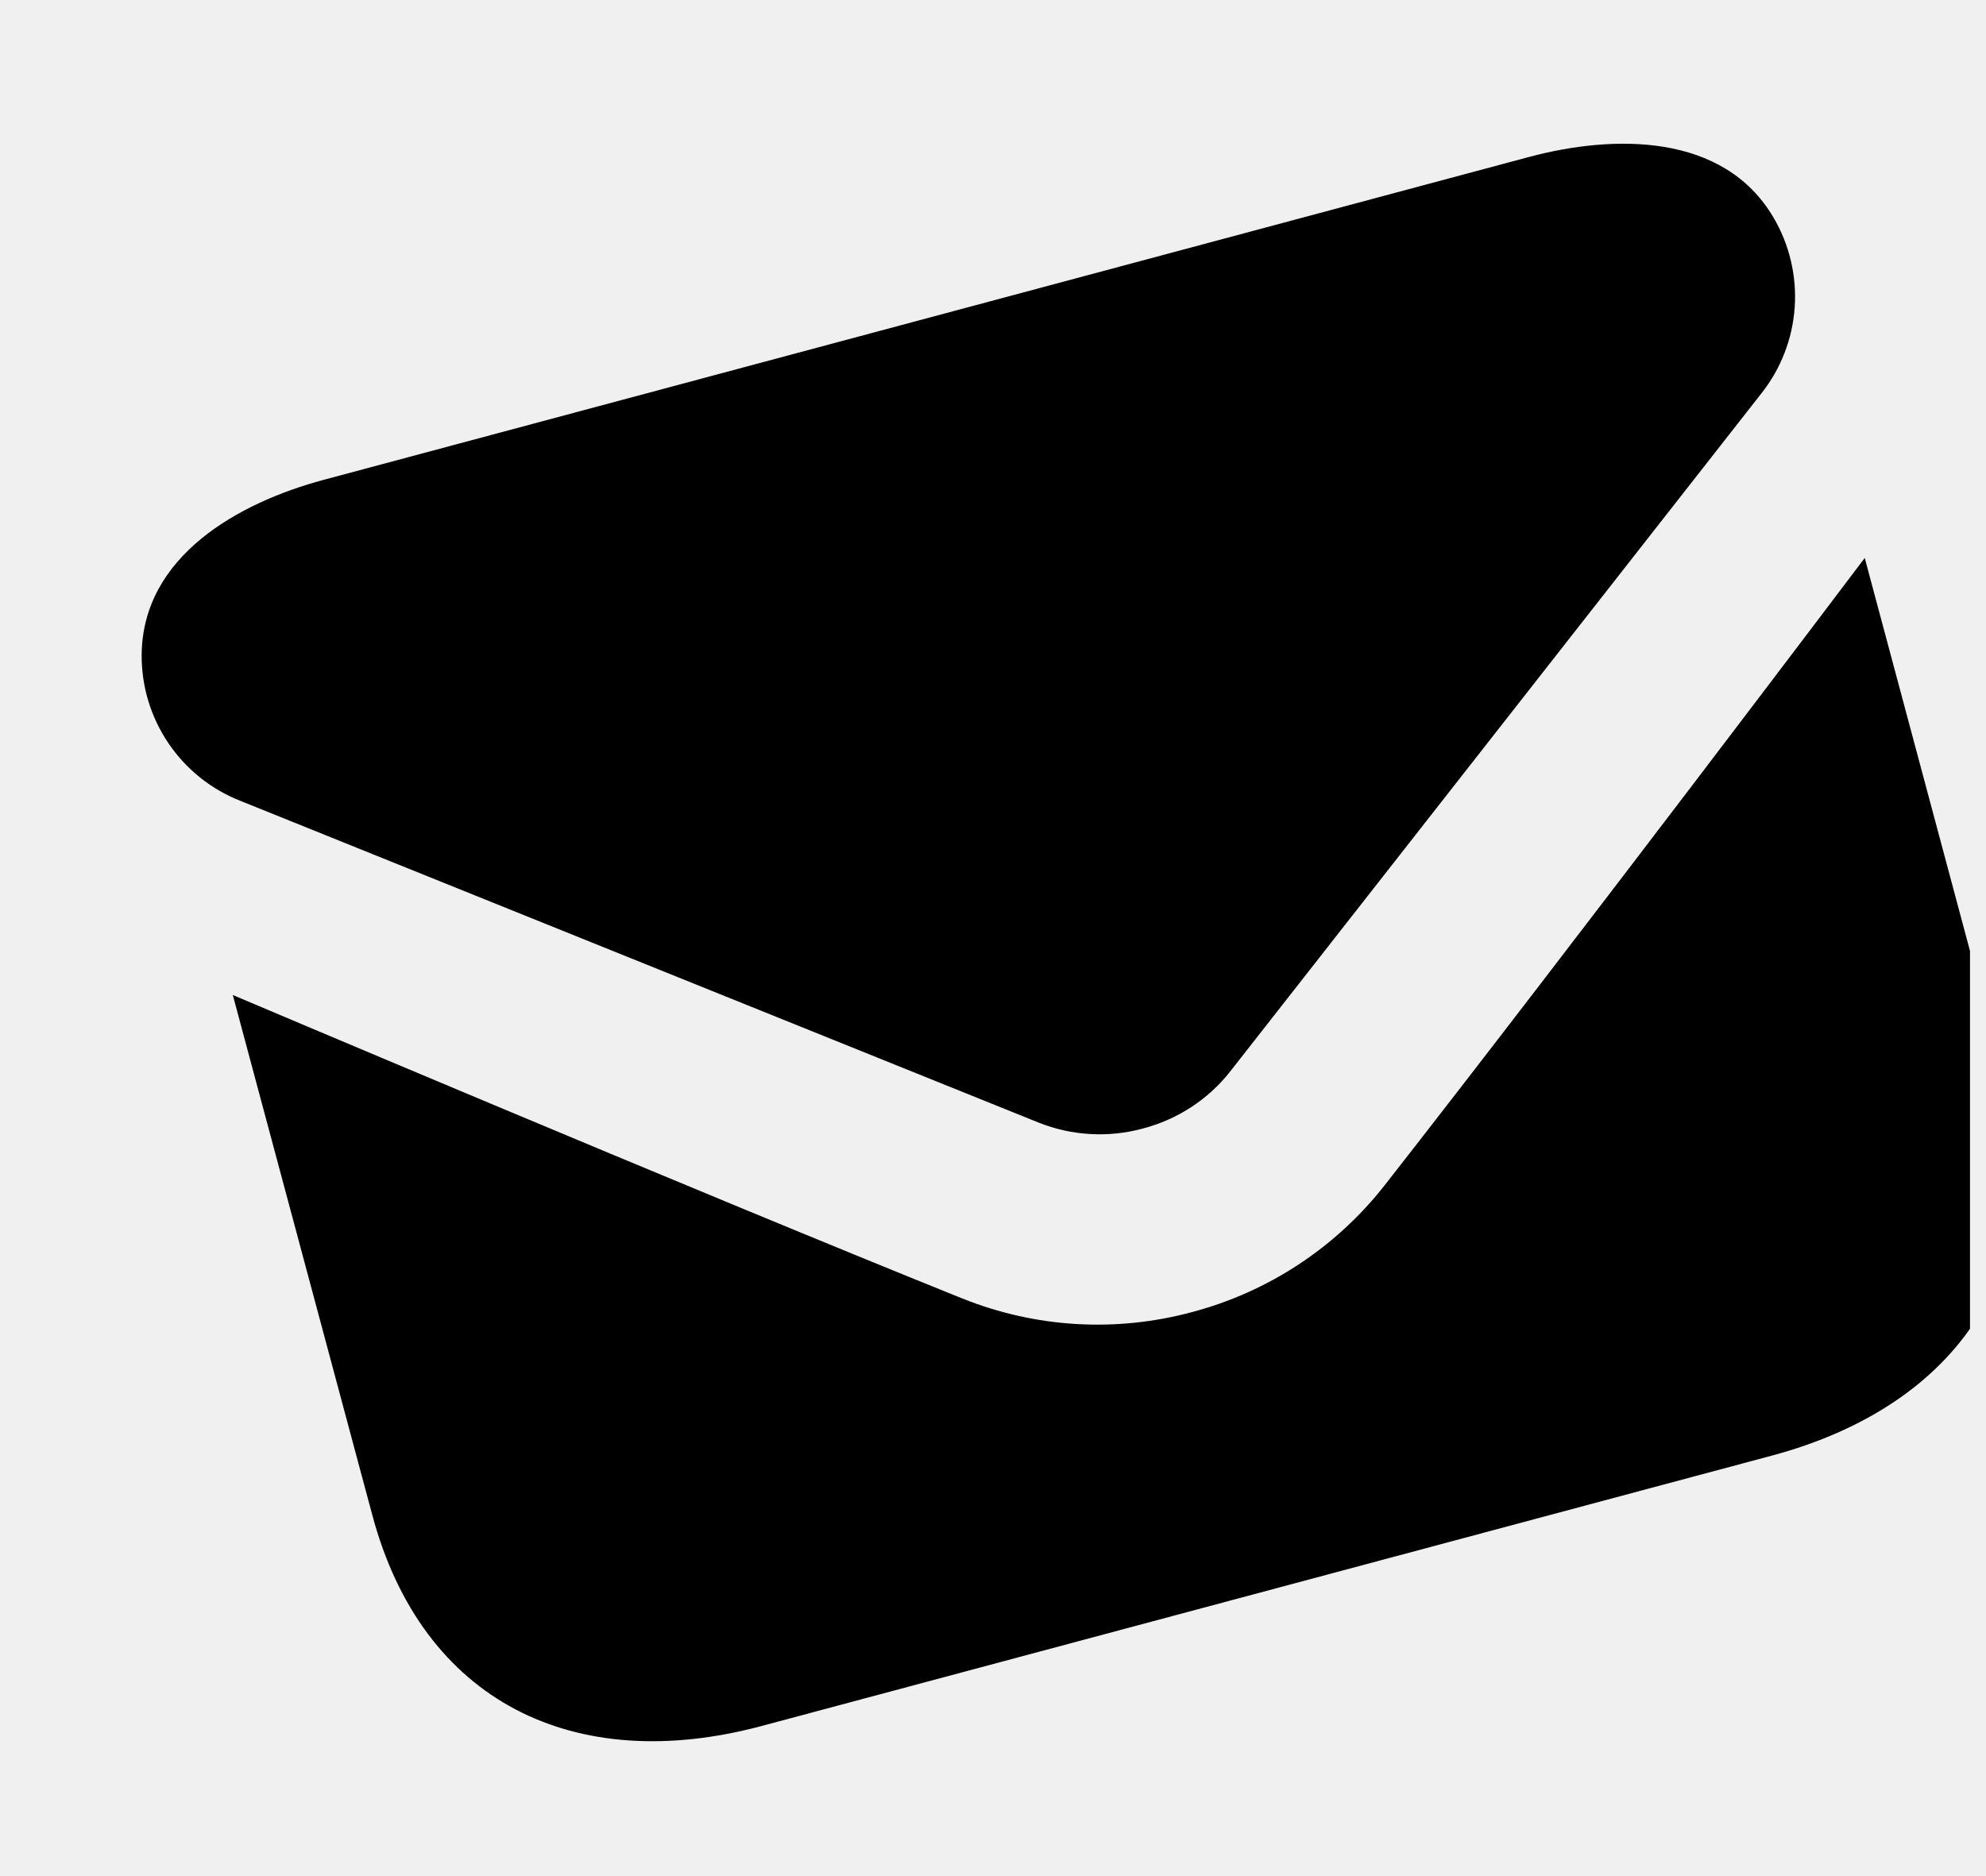
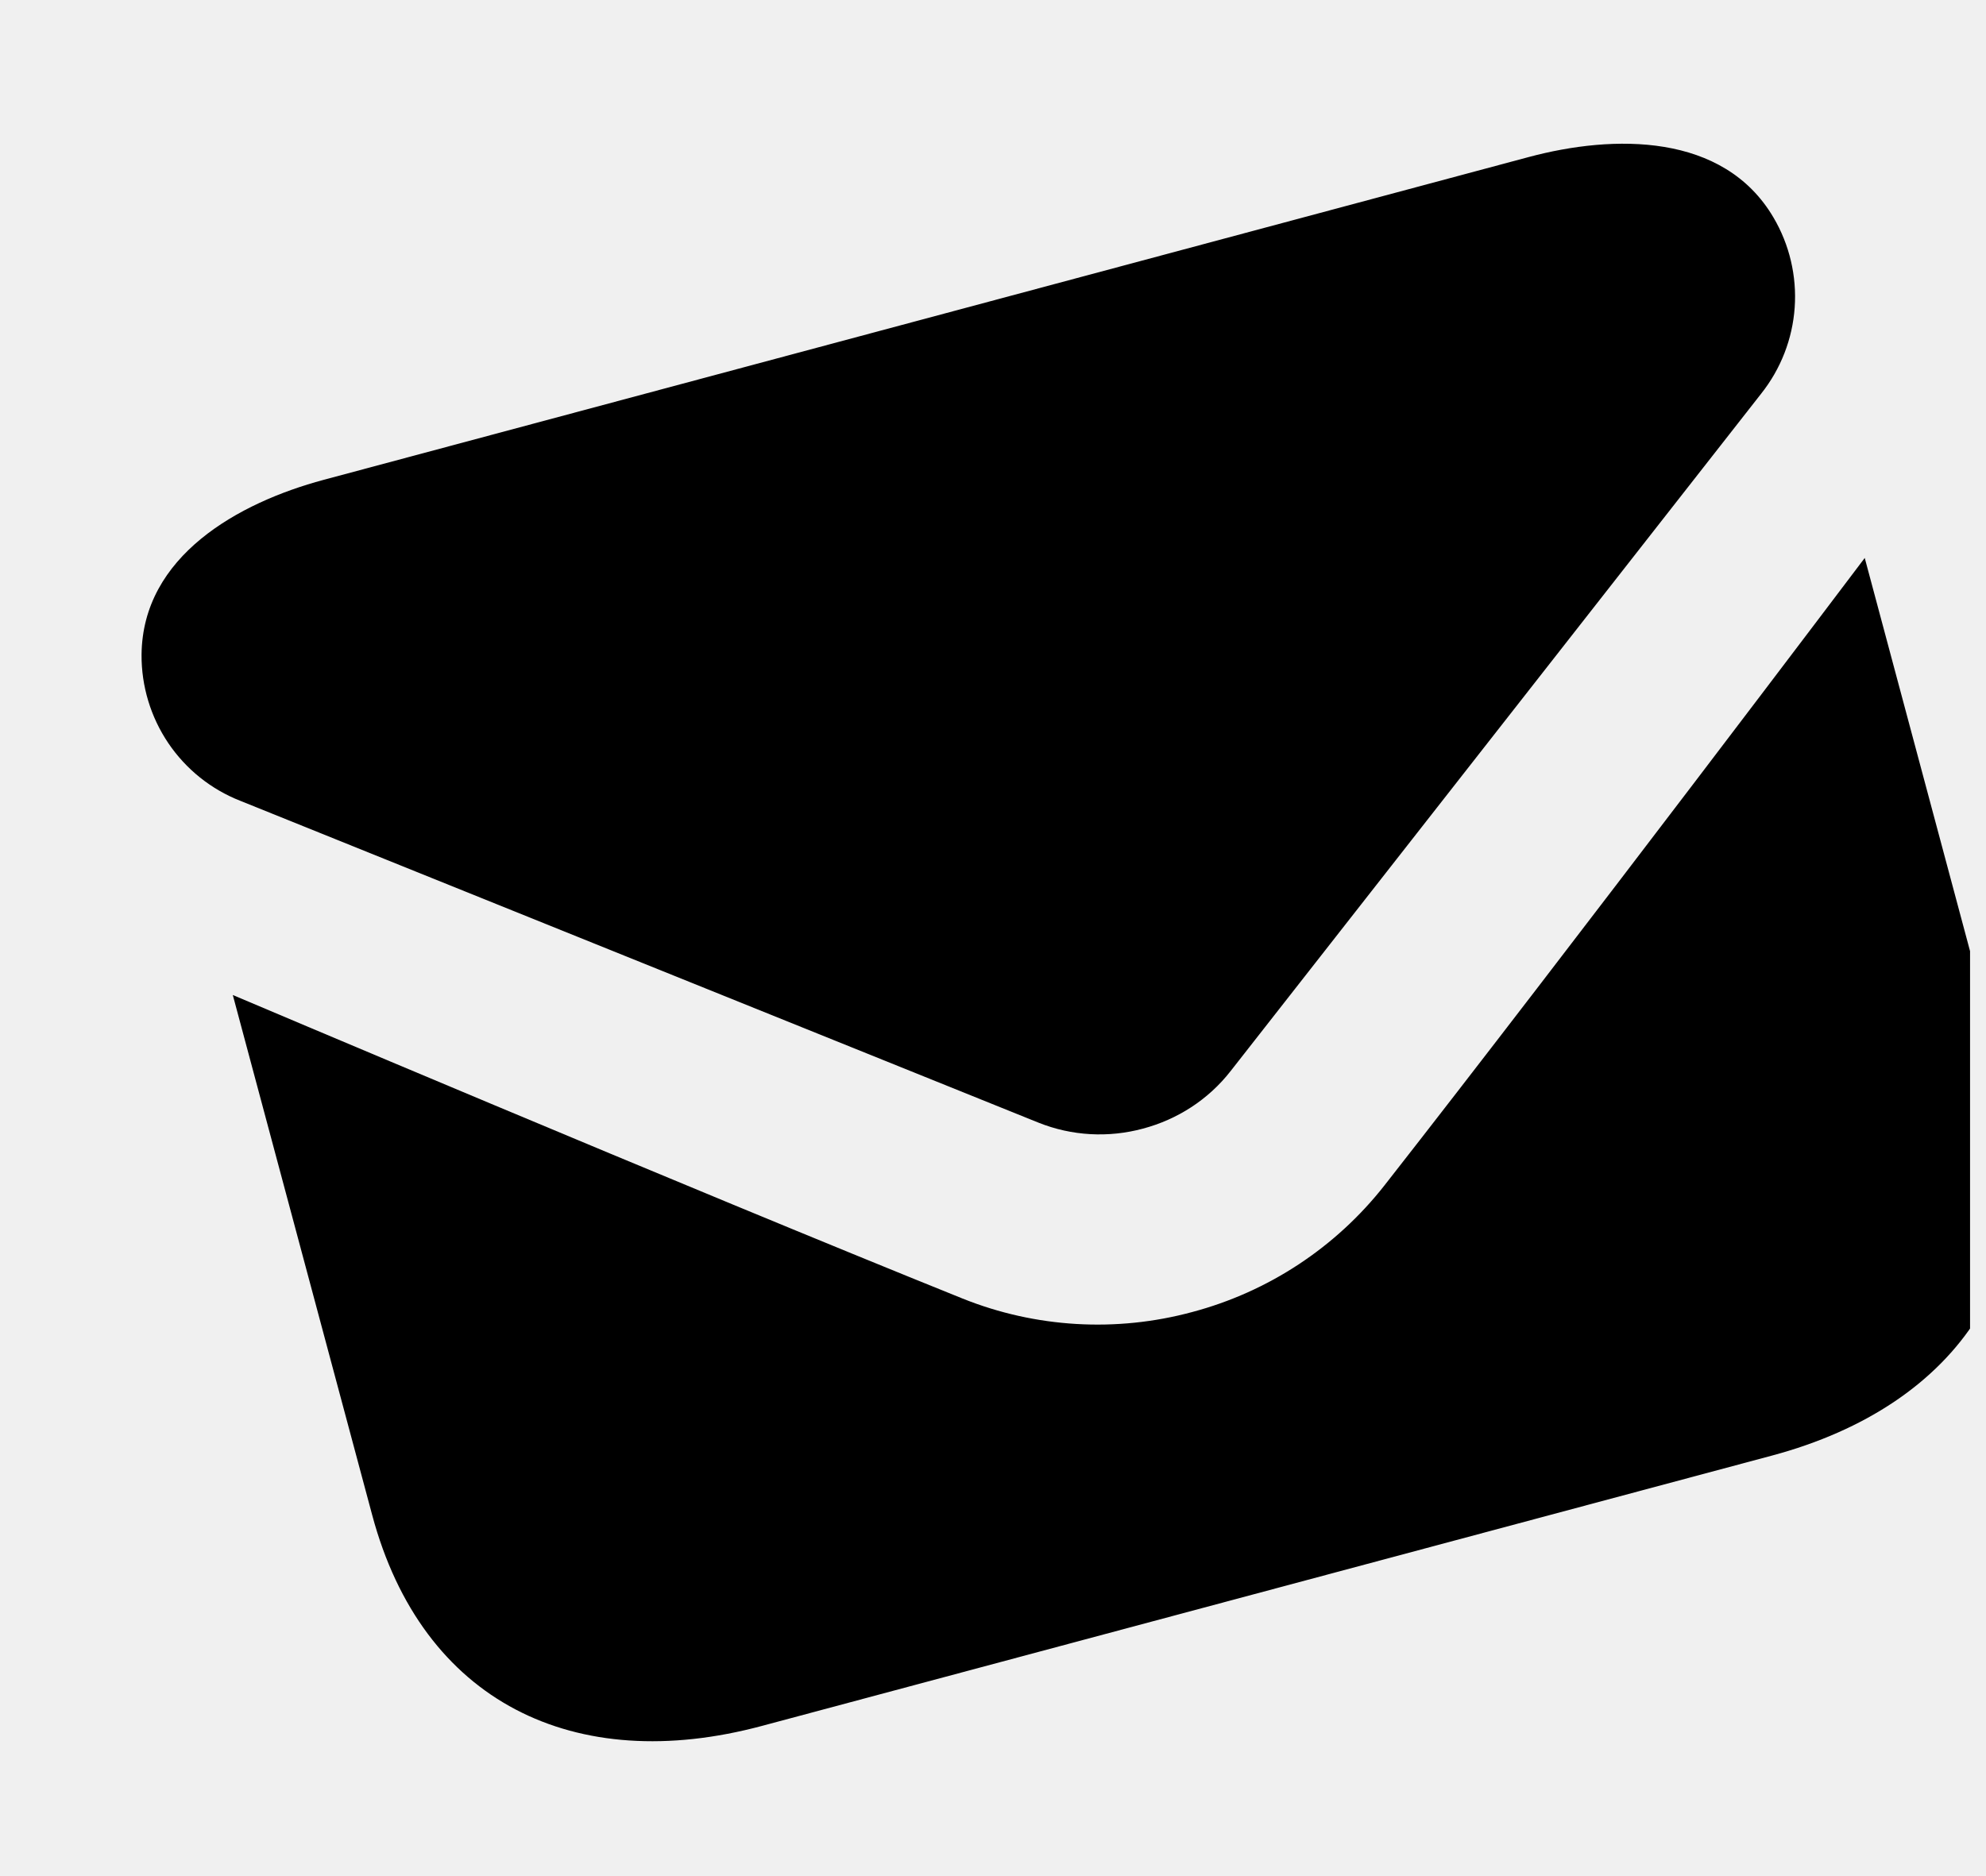
- <svg xmlns="http://www.w3.org/2000/svg" fill="none" viewBox="0 0 18 17">
-   <g fill="currentColor" clip-path="url(#a)">
-     <path d="M2.933 4.35 13.854 1.424c.772-.207 1.768-.221 2.22.548.145.246.212.531.192.816a1.412 1.412 0 0 1-.304.781l-4.809 6.14c-.204.262-.486.44-.793.521a1.493 1.493 0 0 1-.948-.054L2.179 7.26a1.412 1.412 0 0 1-.895-1.325c.008-.893.877-1.378 1.649-1.585Z" />
-     <path d="M8.725 11.772a3.281 3.281 0 0 0 2.08.122 3.283 3.283 0 0 0 1.743-1.147c1.657-2.117 4.353-5.689 4.353-5.689l1.262 4.713c.455 1.698-.404 2.968-2.102 3.424l-9.156 2.451c-1.698.455-3.078-.217-3.531-1.913L2.11 9.02s4.12 1.747 6.614 2.752Z" />
+ <svg xmlns="http://www.w3.org/2000/svg" width="18" height="17" viewBox="0 0 18 17" fill="none">
+   <g clip-path="url(#clip0_6406_98)">
+     <path d="M2.933 4.35L13.854 1.424C14.626 1.217 15.622 1.203 16.074 1.972C16.219 2.218 16.286 2.503 16.266 2.788C16.246 3.073 16.14 3.345 15.962 3.569L11.154 9.709C10.95 9.971 10.668 10.149 10.36 10.231C10.047 10.316 9.714 10.298 9.412 10.177L2.179 7.26C1.913 7.156 1.685 6.973 1.525 6.736C1.366 6.5 1.281 6.22 1.283 5.935C1.291 5.041 2.161 4.557 2.933 4.35Z" fill="currentColor" />
+     <path d="M8.725 11.772C9.386 12.037 10.117 12.08 10.805 11.894C11.495 11.711 12.107 11.308 12.548 10.746C14.205 8.63 16.901 5.058 16.901 5.058L18.163 9.771C18.617 11.468 17.759 12.739 16.061 13.195L6.905 15.646C5.207 16.101 3.827 15.43 3.373 13.733L2.11 9.02C2.11 9.02 6.23 10.767 8.725 11.772Z" fill="currentColor" />
  </g>
  <defs>
-     <clipPath id="a">
-       <path fill="currentColor" d="M.855 0h17v17h-17z" />
+     <clipPath id="clip0_6406_98">
+       <rect width="17" height="17" fill="white" transform="translate(0.855469)" />
    </clipPath>
  </defs>
</svg>
